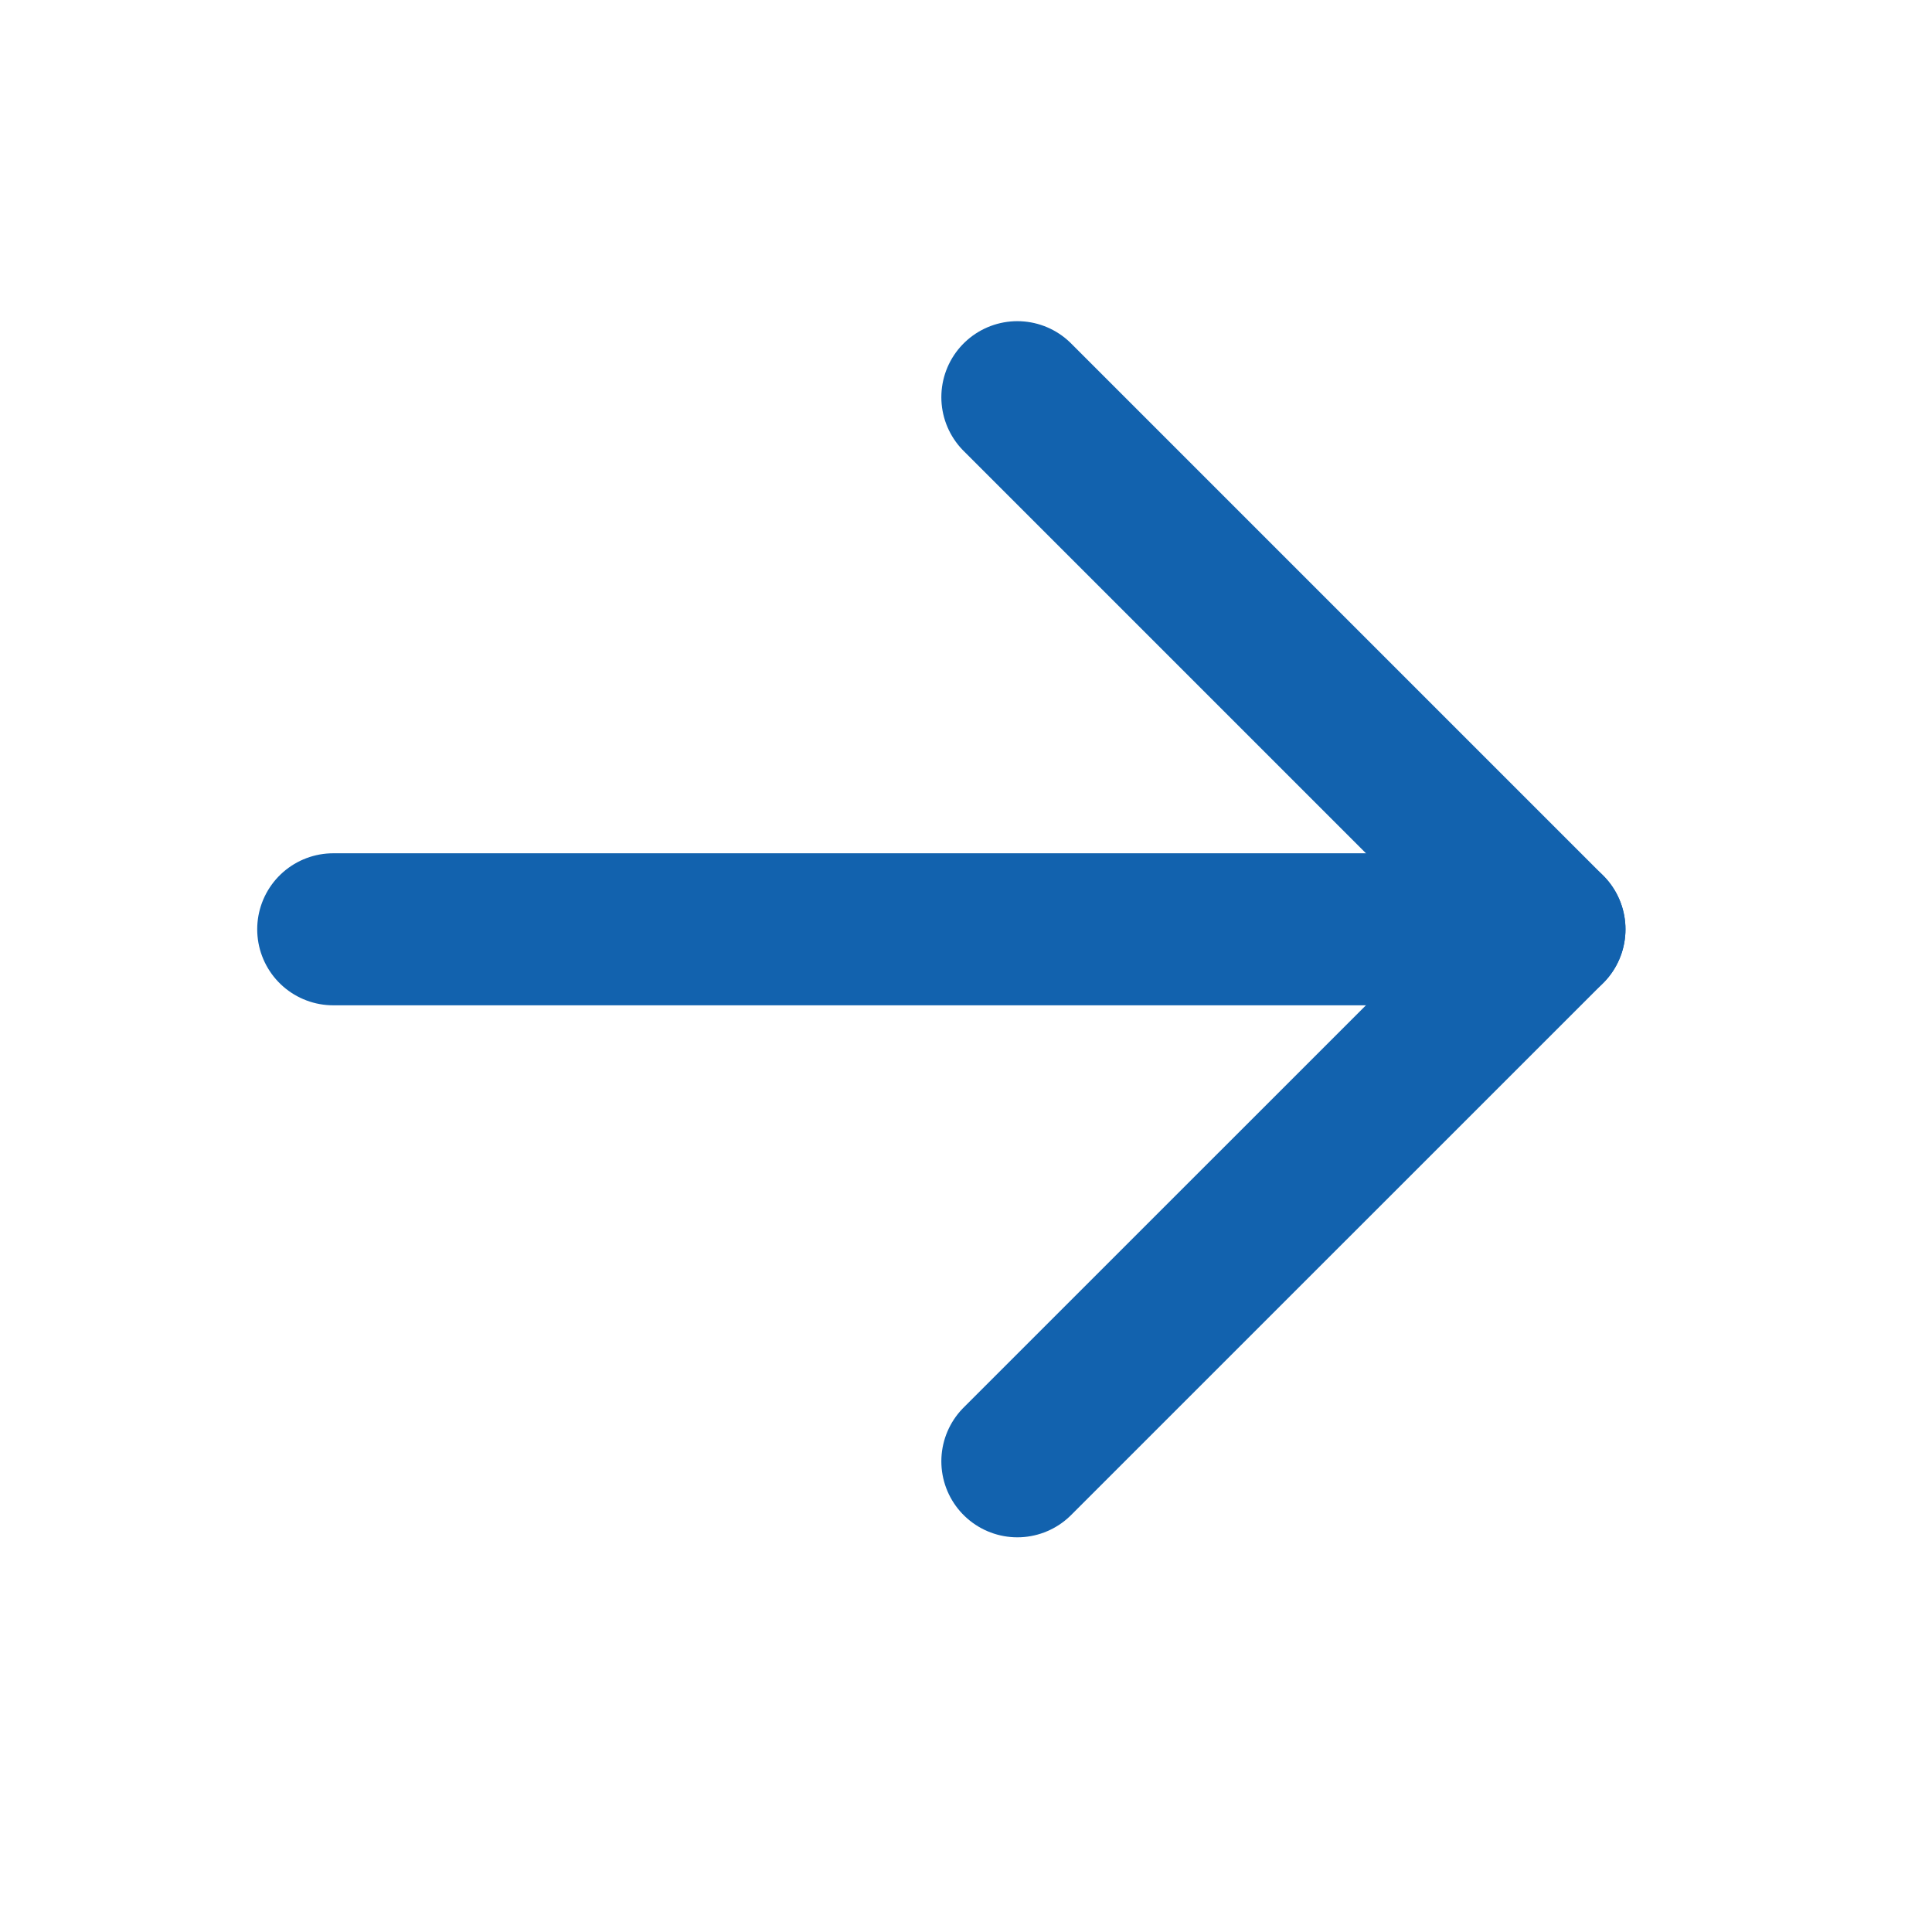
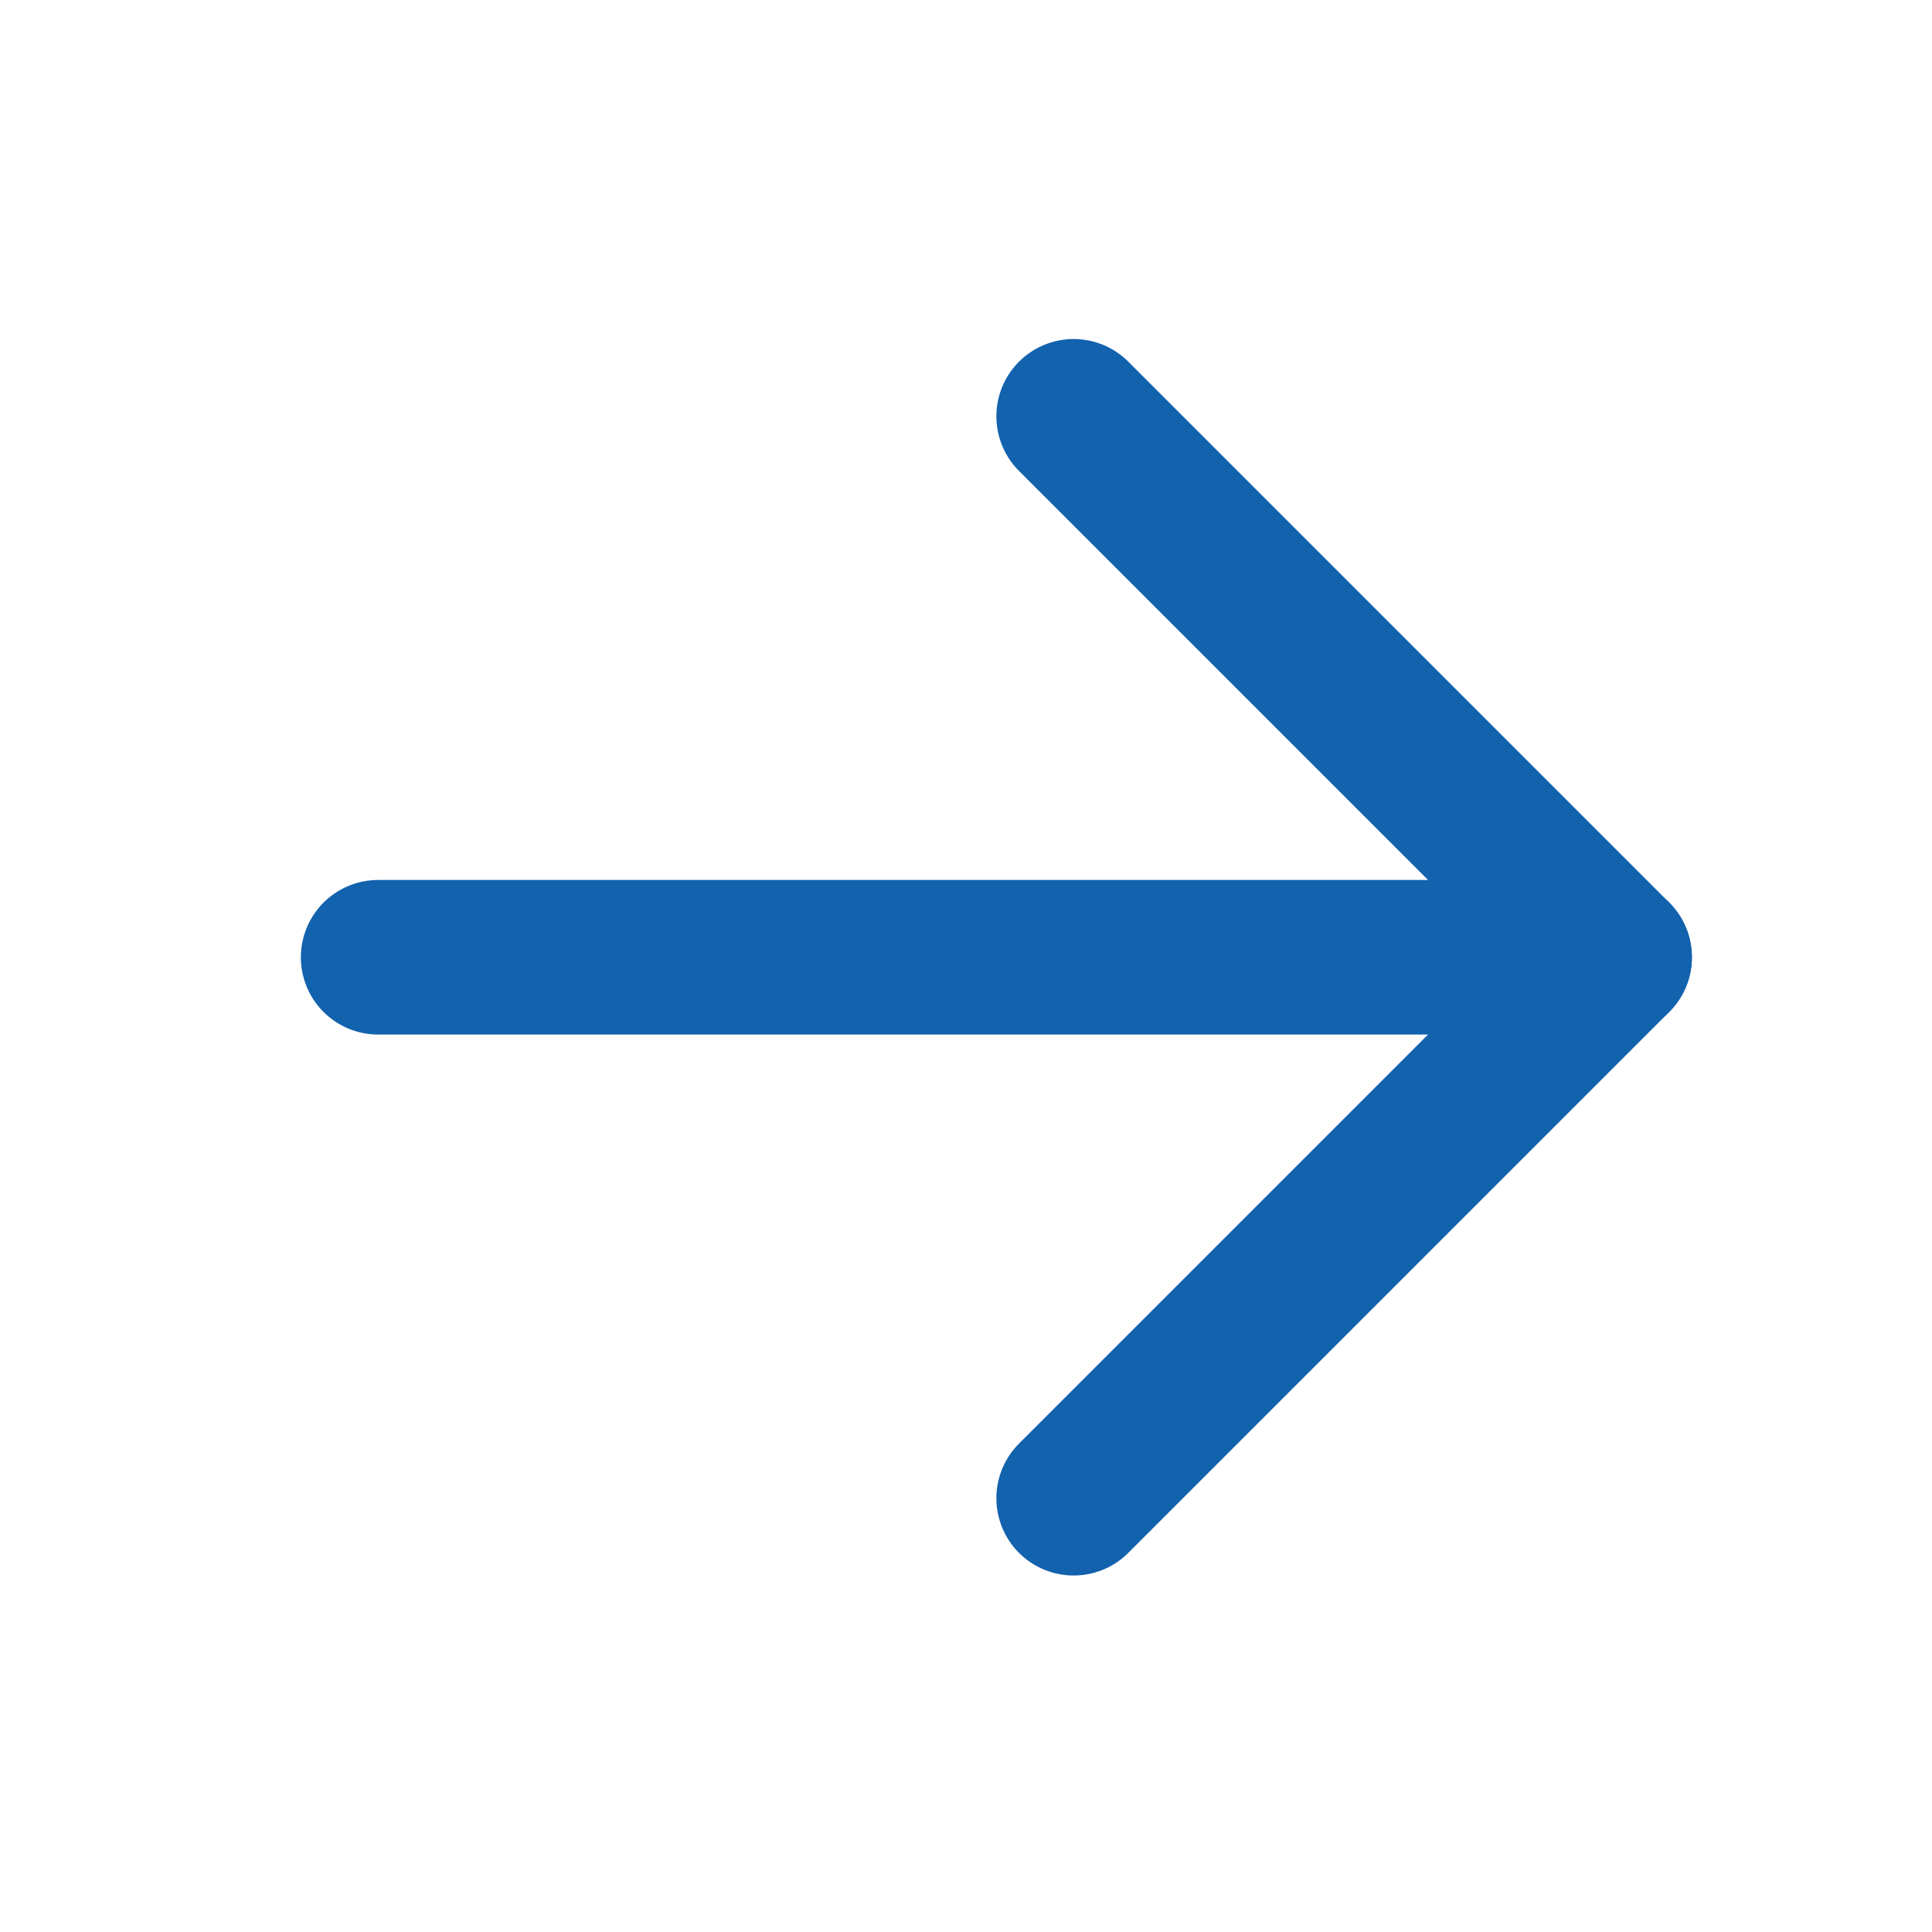
- <svg xmlns="http://www.w3.org/2000/svg" width="19" height="19" viewBox="0 0 19 19" fill="none">
-   <path d="M3.277 9.139H15.238" stroke="#1262AE" stroke-width="1.495" stroke-linecap="round" stroke-linejoin="round" />
-   <path d="M10.005 3.906L15.238 9.139L10.005 14.371" stroke="#1262AE" stroke-width="1.495" stroke-linecap="round" stroke-linejoin="round" />
+ <svg xmlns="http://www.w3.org/2000/svg" width="25" height="25" viewBox="0 0 25 25" fill="none">
+   <path d="M4.893 12.387H20.893" stroke="#1262AE" stroke-width="2" stroke-linecap="round" stroke-linejoin="round" />
+   <path d="M13.893 5.387L20.893 12.387L13.893 19.387" stroke="#1262AE" stroke-width="2" stroke-linecap="round" stroke-linejoin="round" />
</svg>
